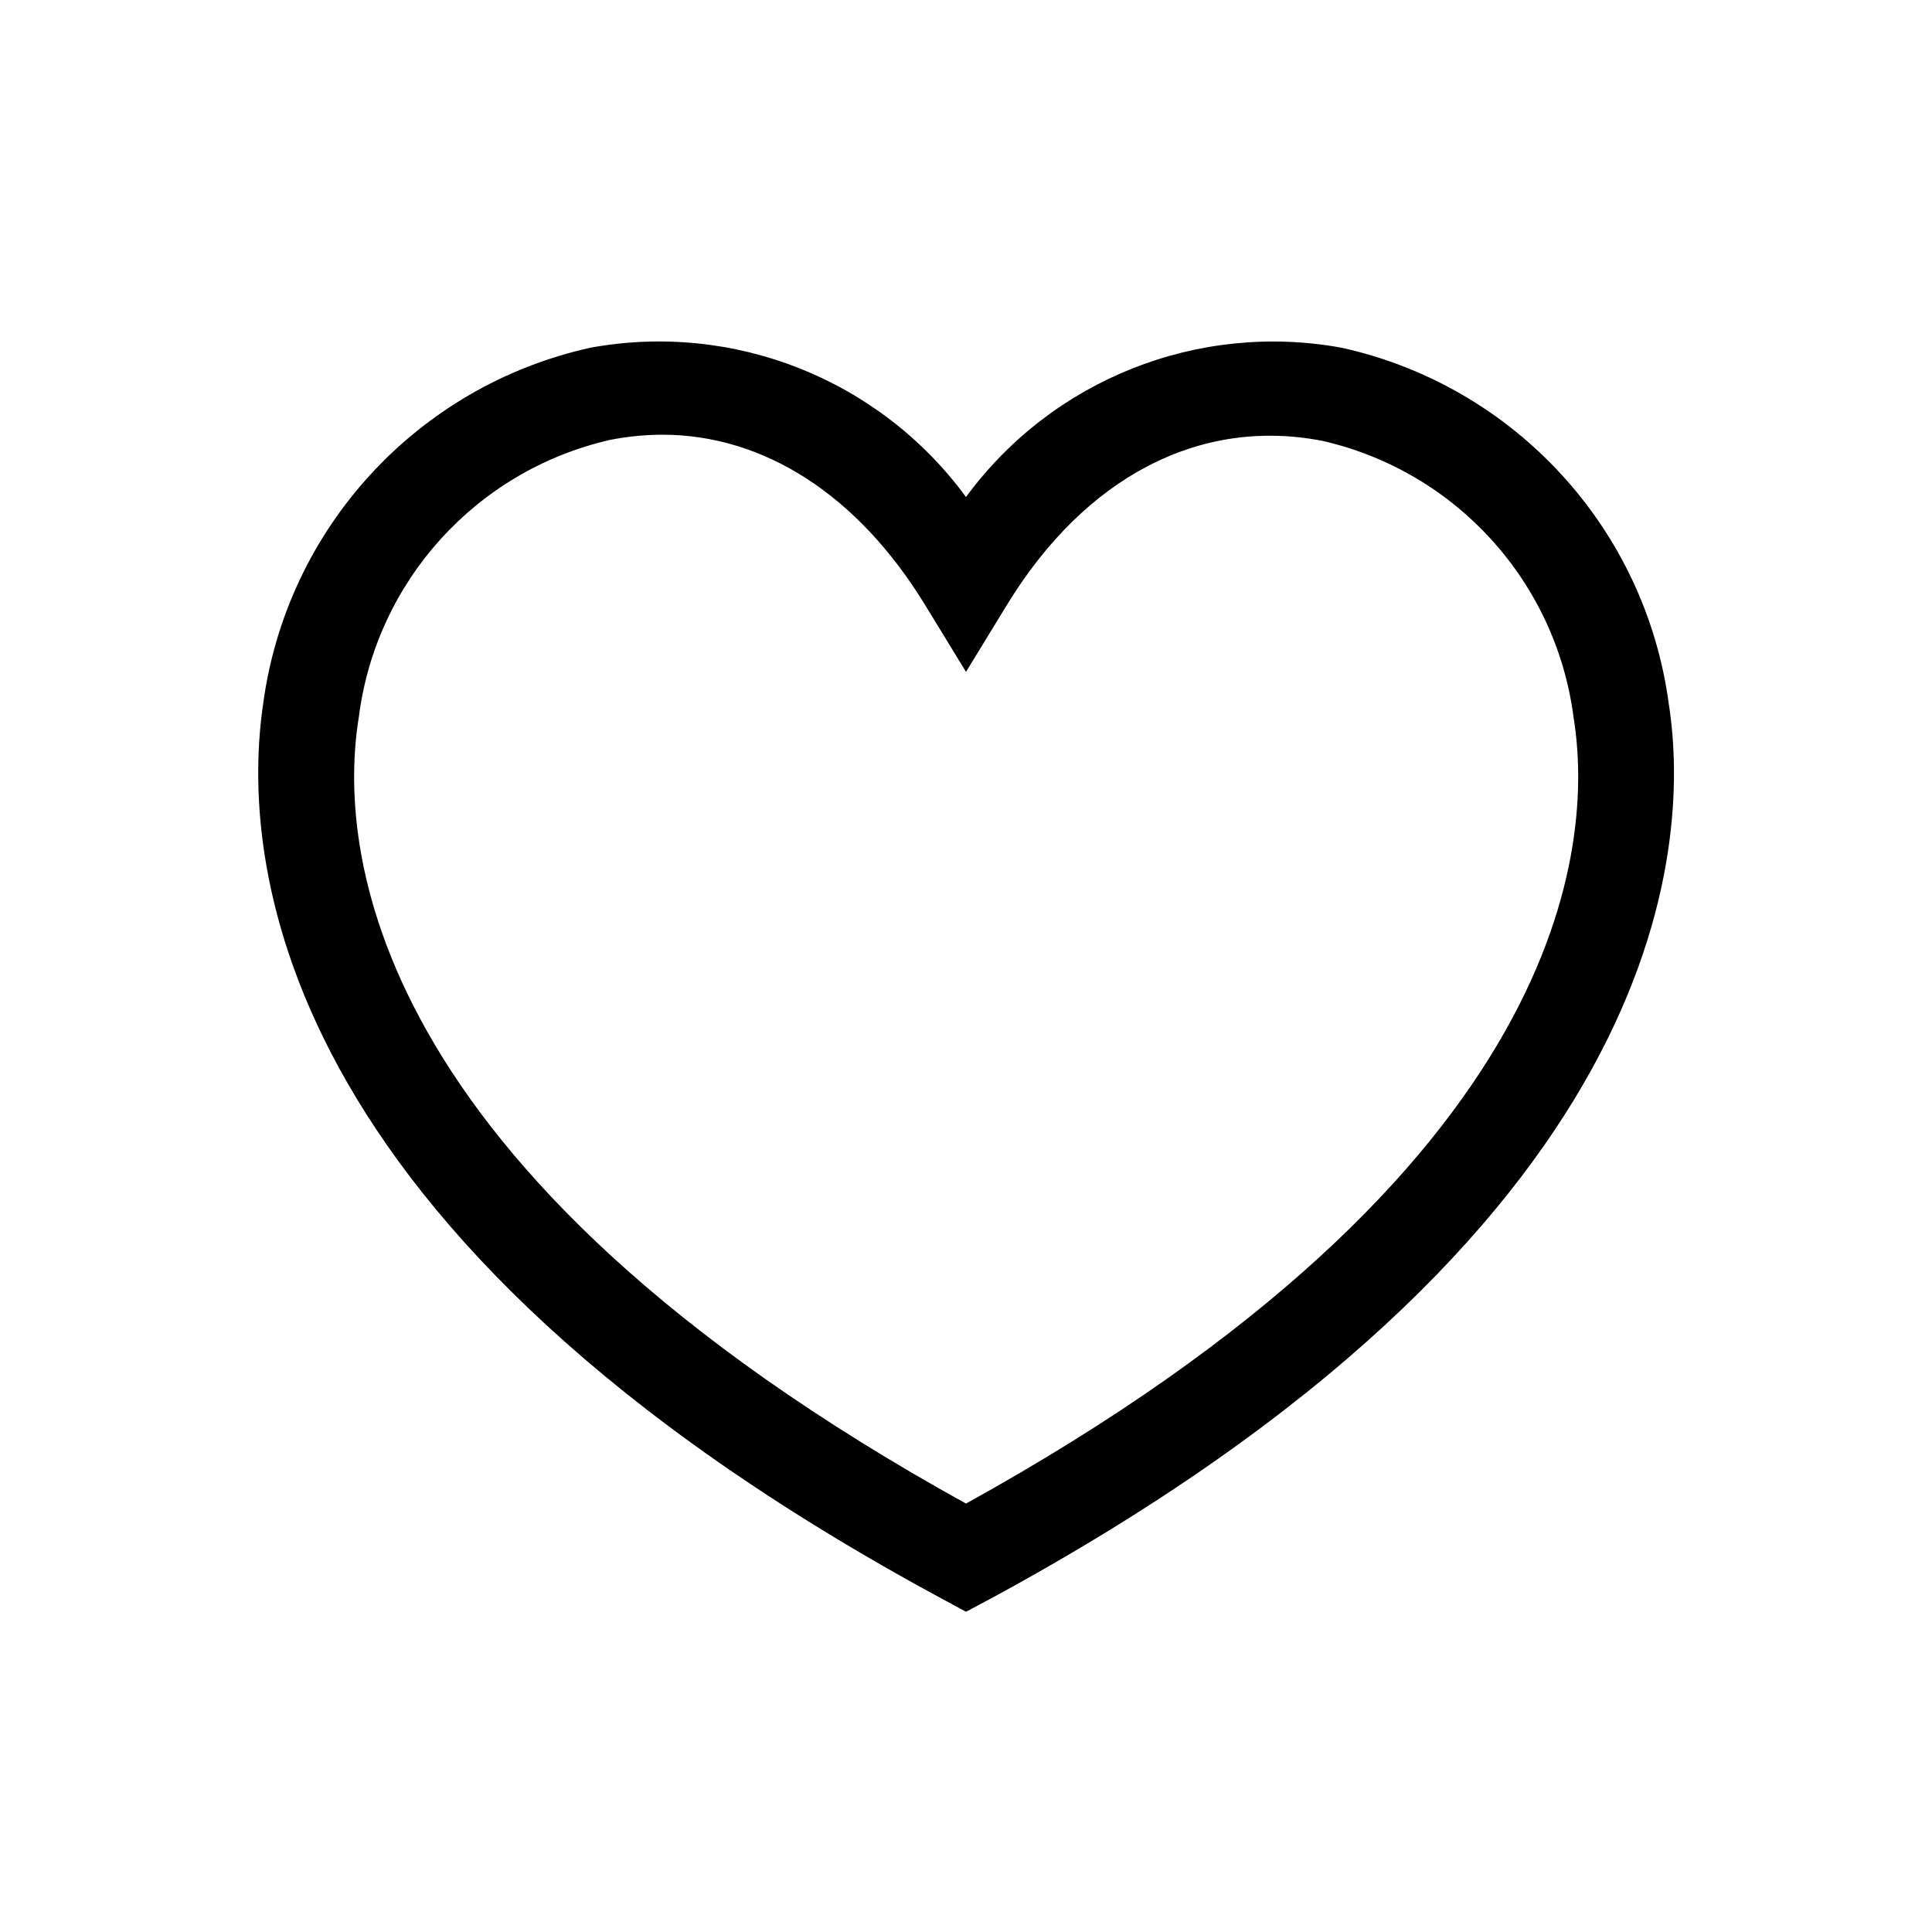
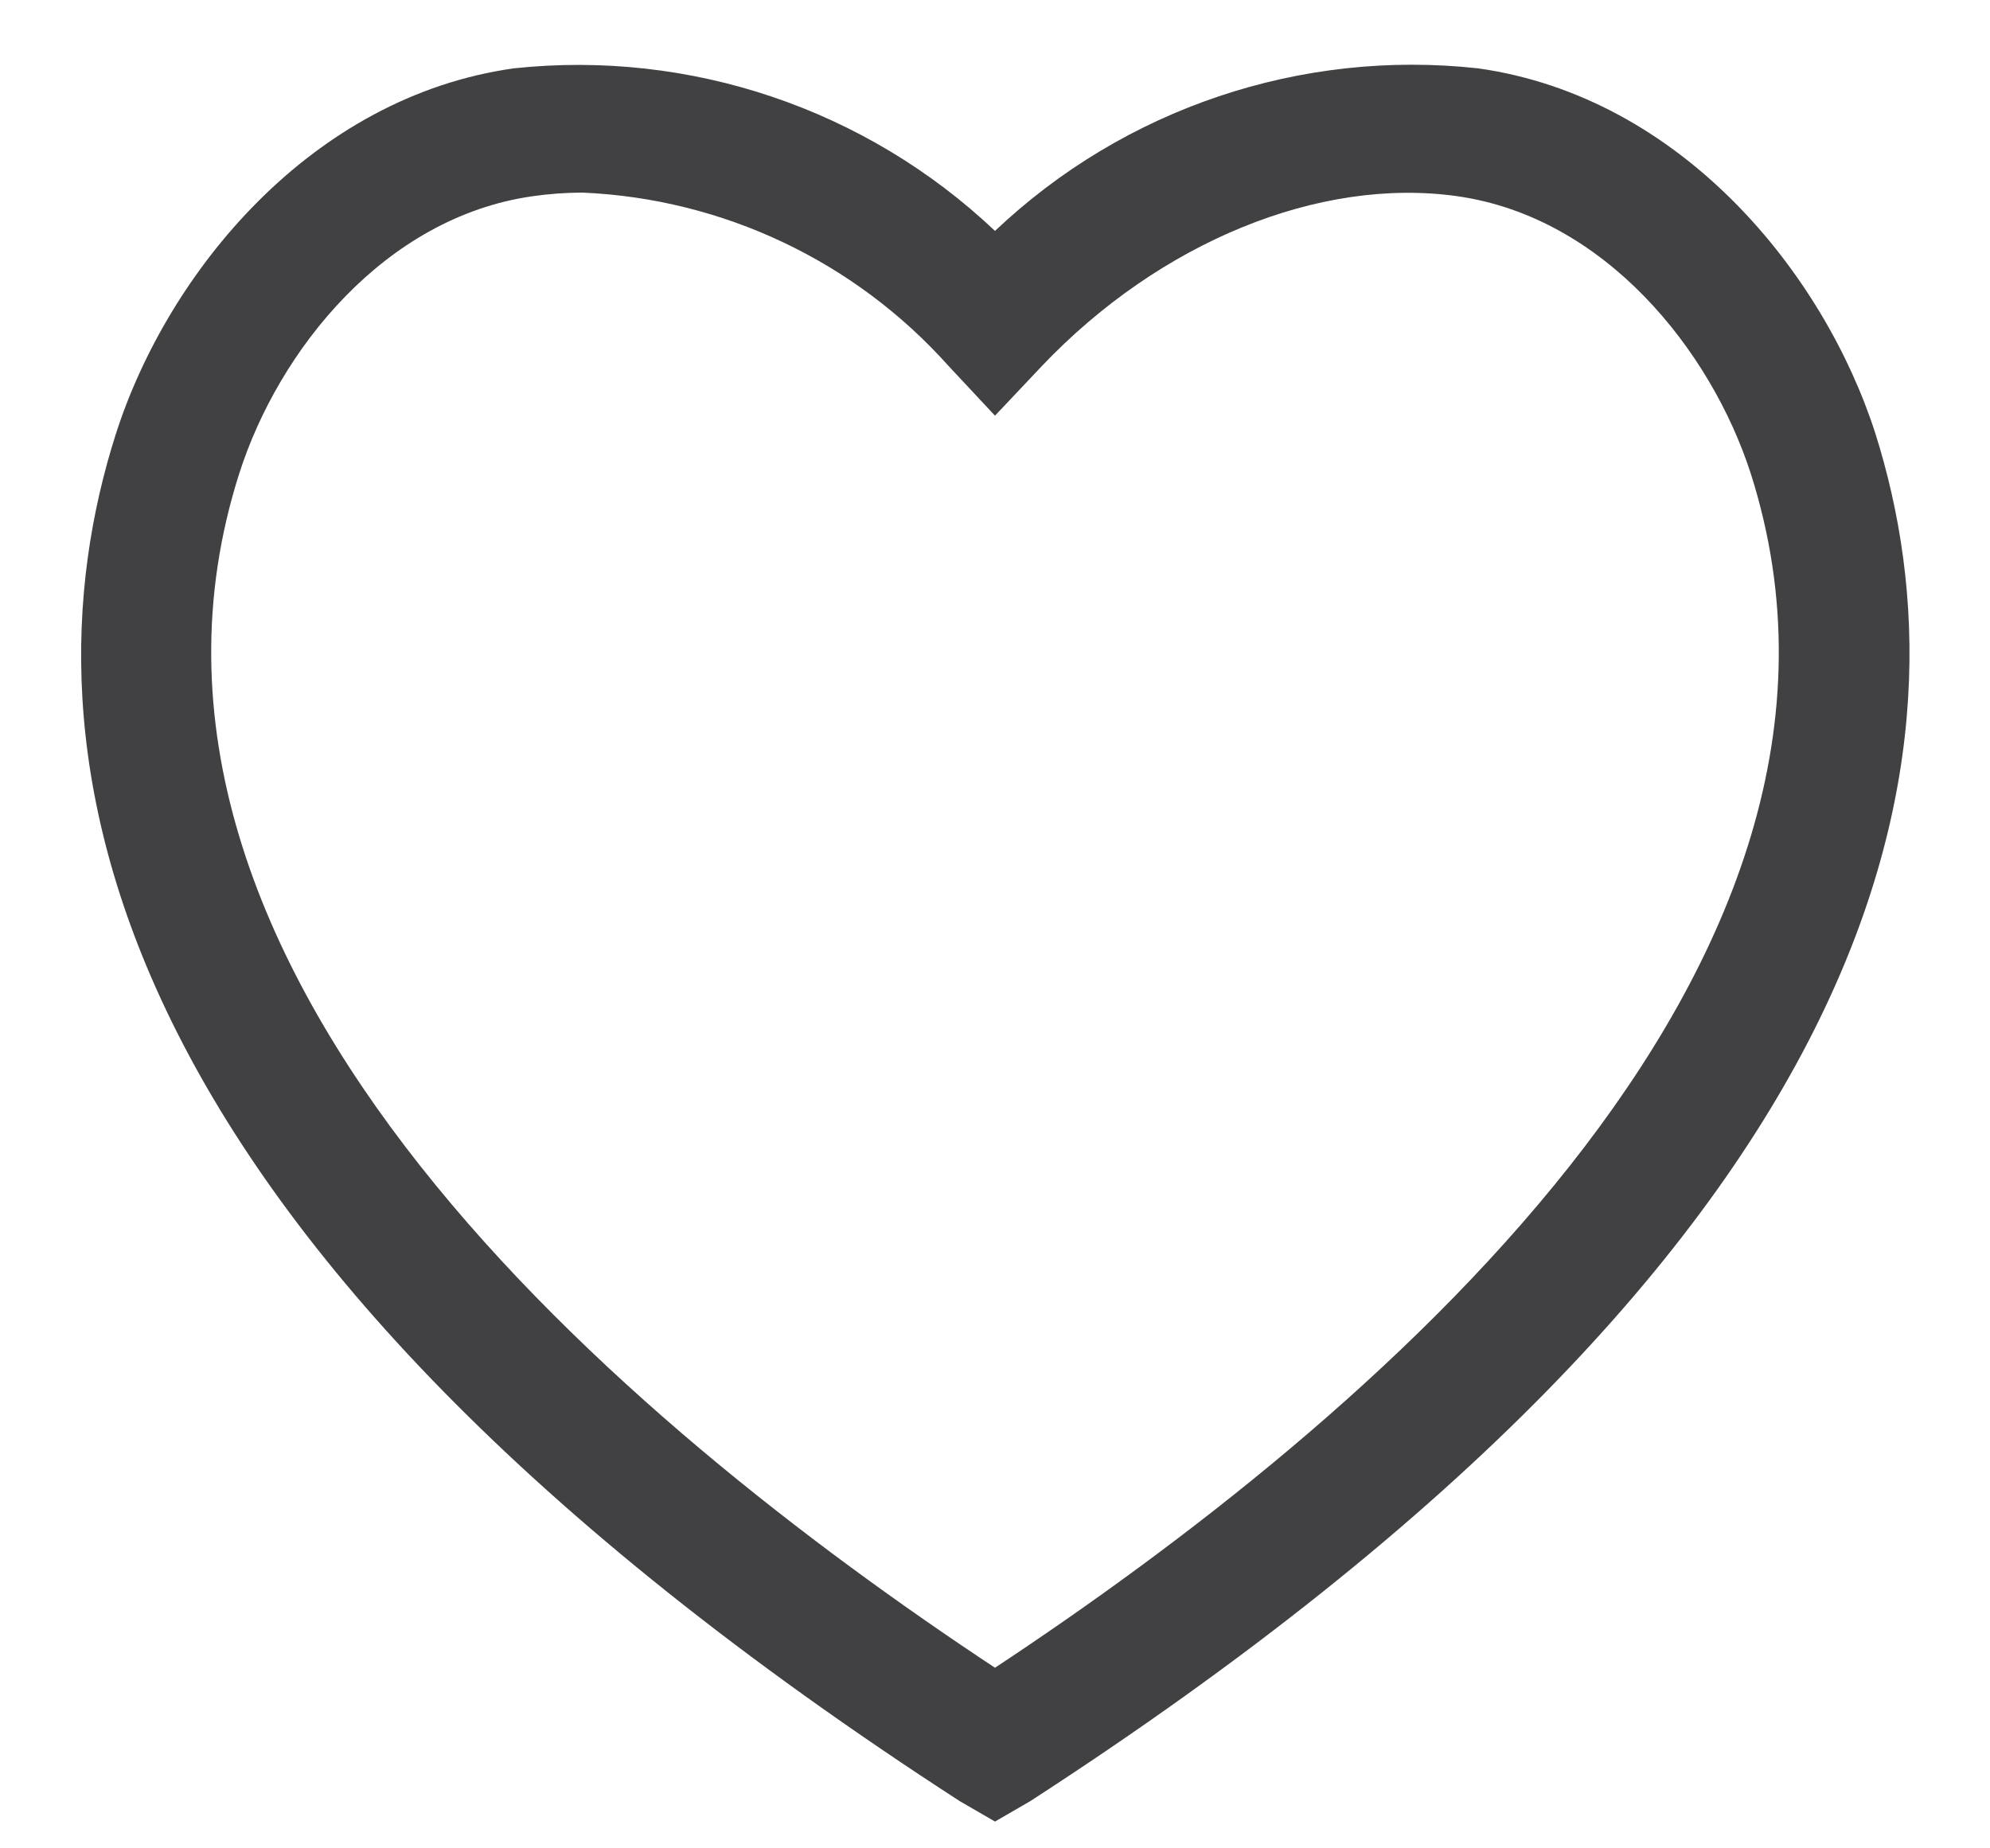
- <svg xmlns="http://www.w3.org/2000/svg" id="Layer_1" data-name="Layer 1" viewBox="0 0 40 40">
-   <path d="M20,33.37l-.48-.26C5.41,25.5,5,17.6,5.45,14.56A8.74,8.74,0,0,1,12.22,7.2,7.88,7.88,0,0,1,20,10.29,7.89,7.89,0,0,1,27.78,7.2a8.74,8.74,0,0,1,6.77,7.37c.47,3,0,10.94-14.08,18.55ZM13.71,9a5.68,5.68,0,0,0-1.09.11,6.76,6.76,0,0,0-5.19,5.73C7,17.46,7.46,24.2,20,31.13,32.54,24.2,33,17.46,32.58,14.86a6.76,6.76,0,0,0-5.19-5.73c-2.54-.5-4.92.74-6.54,3.39L20,13.91l-.85-1.39C17.76,10.25,15.82,9,13.71,9Z" />
+ <svg xmlns="http://www.w3.org/2000/svg" id="Layer_1" data-name="Layer 1" viewBox="0 0 43.08 40">
+   <defs>
+     <style>.cls-1{fill:#414042;}</style>
+   </defs>
+   <path class="cls-1" d="M21.54,39.44,20.78,39C1.77,26.7.36,16.12,2.51,9.39,3.63,5.9,6.73,2.1,11.12,1.48A13.12,13.12,0,0,1,21.54,5,13.12,13.12,0,0,1,32,1.48c4.39.62,7.48,4.42,8.6,7.91C42.72,16.12,41.3,26.7,22.3,39ZM12.61,4.17a7.77,7.77,0,0,0-1.09.08c-3.2.46-5.49,3.34-6.34,6C1.75,21,13.6,30.86,21.54,36.11,29.48,30.86,41.33,21,37.9,10.25c-.86-2.66-3.15-5.54-6.34-6-3-.43-6.46,1-9,3.67L21.54,9l-1-1.07A11.28,11.28,0,0,0,12.61,4.17Z" />
</svg>
